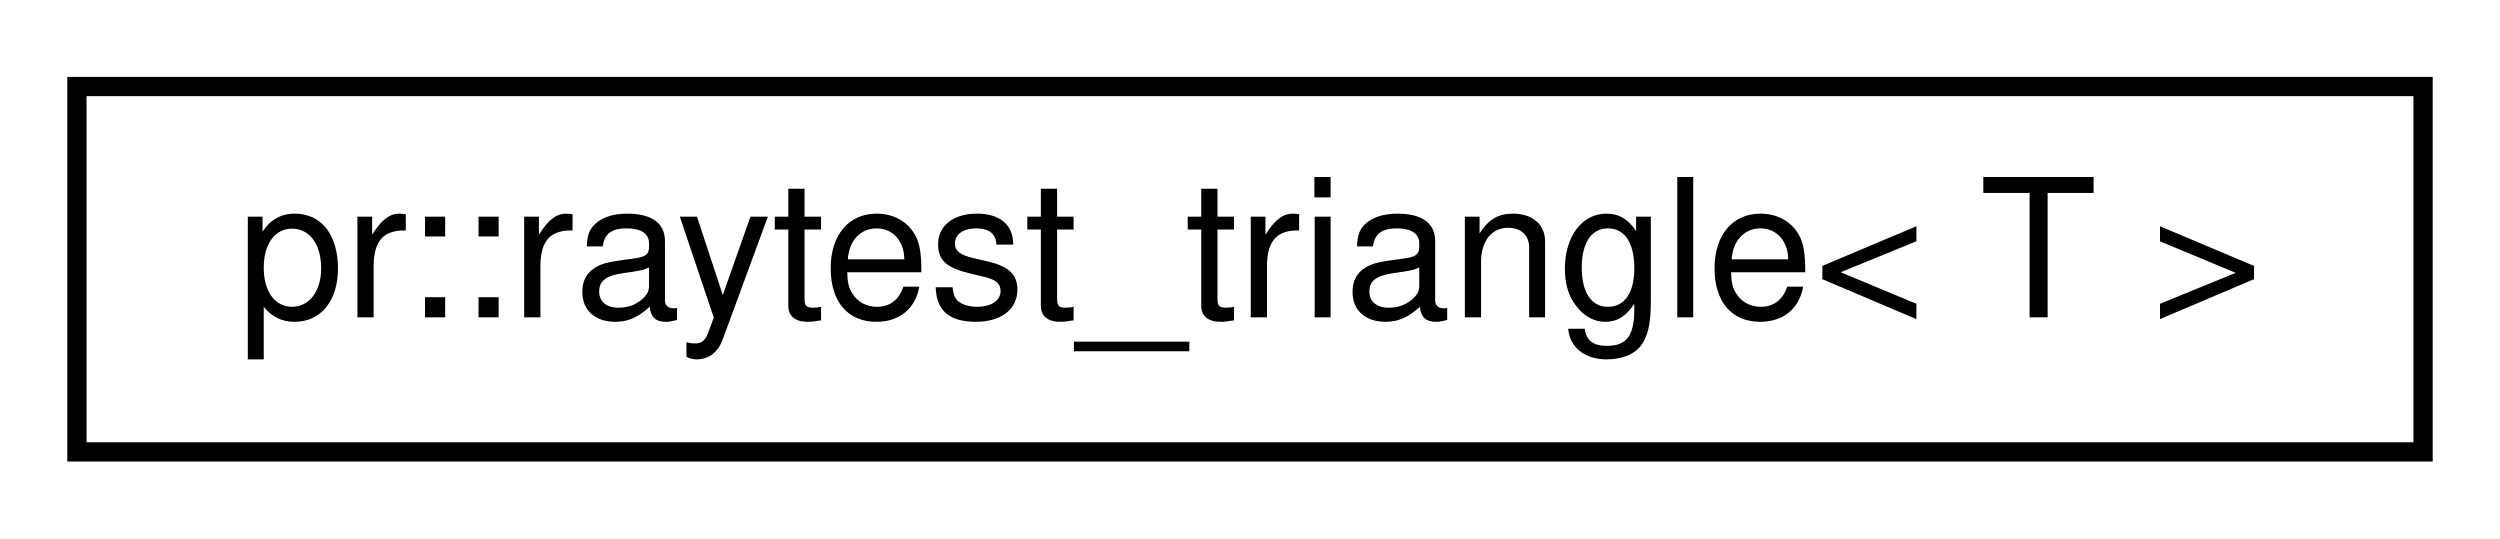
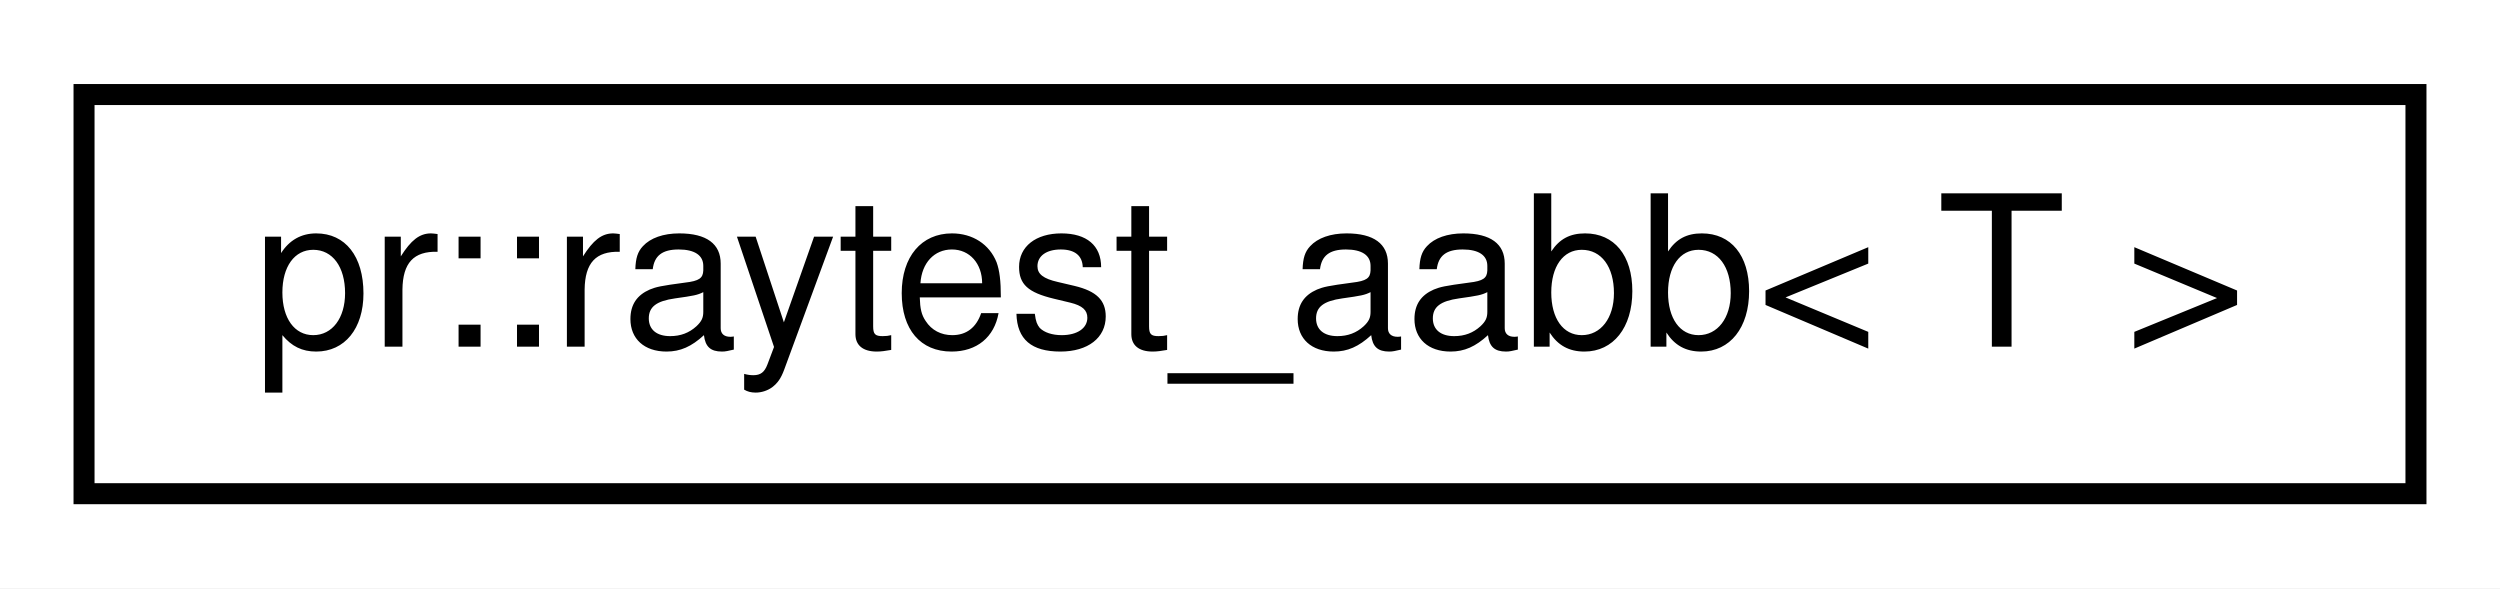
- <svg xmlns="http://www.w3.org/2000/svg" xmlns:xlink="http://www.w3.org/1999/xlink" width="130pt" height="28pt" viewBox="0.00 0.00 130.00 28.00">
+ <svg xmlns="http://www.w3.org/2000/svg" xmlns:xlink="http://www.w3.org/1999/xlink" width="119pt" height="28pt" viewBox="0.00 0.00 119.00 28.00">
  <g id="graph0" class="graph" transform="scale(1 1) rotate(0) translate(4 24)">
-     <polygon fill="#ffffff" stroke="transparent" points="-4,4 -4,-24 126,-24 126,4 -4,4" />
+     <polygon fill="#ffffff" stroke="transparent" points="-4,4 -4,-24 115,-24 115,4 -4,4" />
    <g id="node1" class="node">
      <g id="a_node1">
-         <a xlink:href="structpr_1_1raytest__triangle.html" target="_top" xlink:title="Ray-test (triangle). ">
-           <polygon fill="#ffffff" stroke="#000000" points="0,-.5 0,-19.5 122,-19.5 122,-.5 0,-.5" />
-           <text text-anchor="middle" x="61" y="-7.5" font-family="Helvetica,sans-Serif" font-size="10.00" fill="#000000">pr::raytest_triangle&lt; T &gt;</text>
+         <a xlink:href="structpr_1_1raytest__aabb.html" target="_top" xlink:title="Ray-test (axis-aligned bounding box). ">
+           <polygon fill="#ffffff" stroke="#000000" points="0,-.5 0,-19.5 111,-19.5 111,-.5 0,-.5" />
+           <text text-anchor="middle" x="55.5" y="-7.5" font-family="Helvetica,sans-Serif" font-size="10.00" fill="#000000">pr::raytest_aabb&lt; T &gt;</text>
        </a>
      </g>
    </g>
  </g>
</svg>
